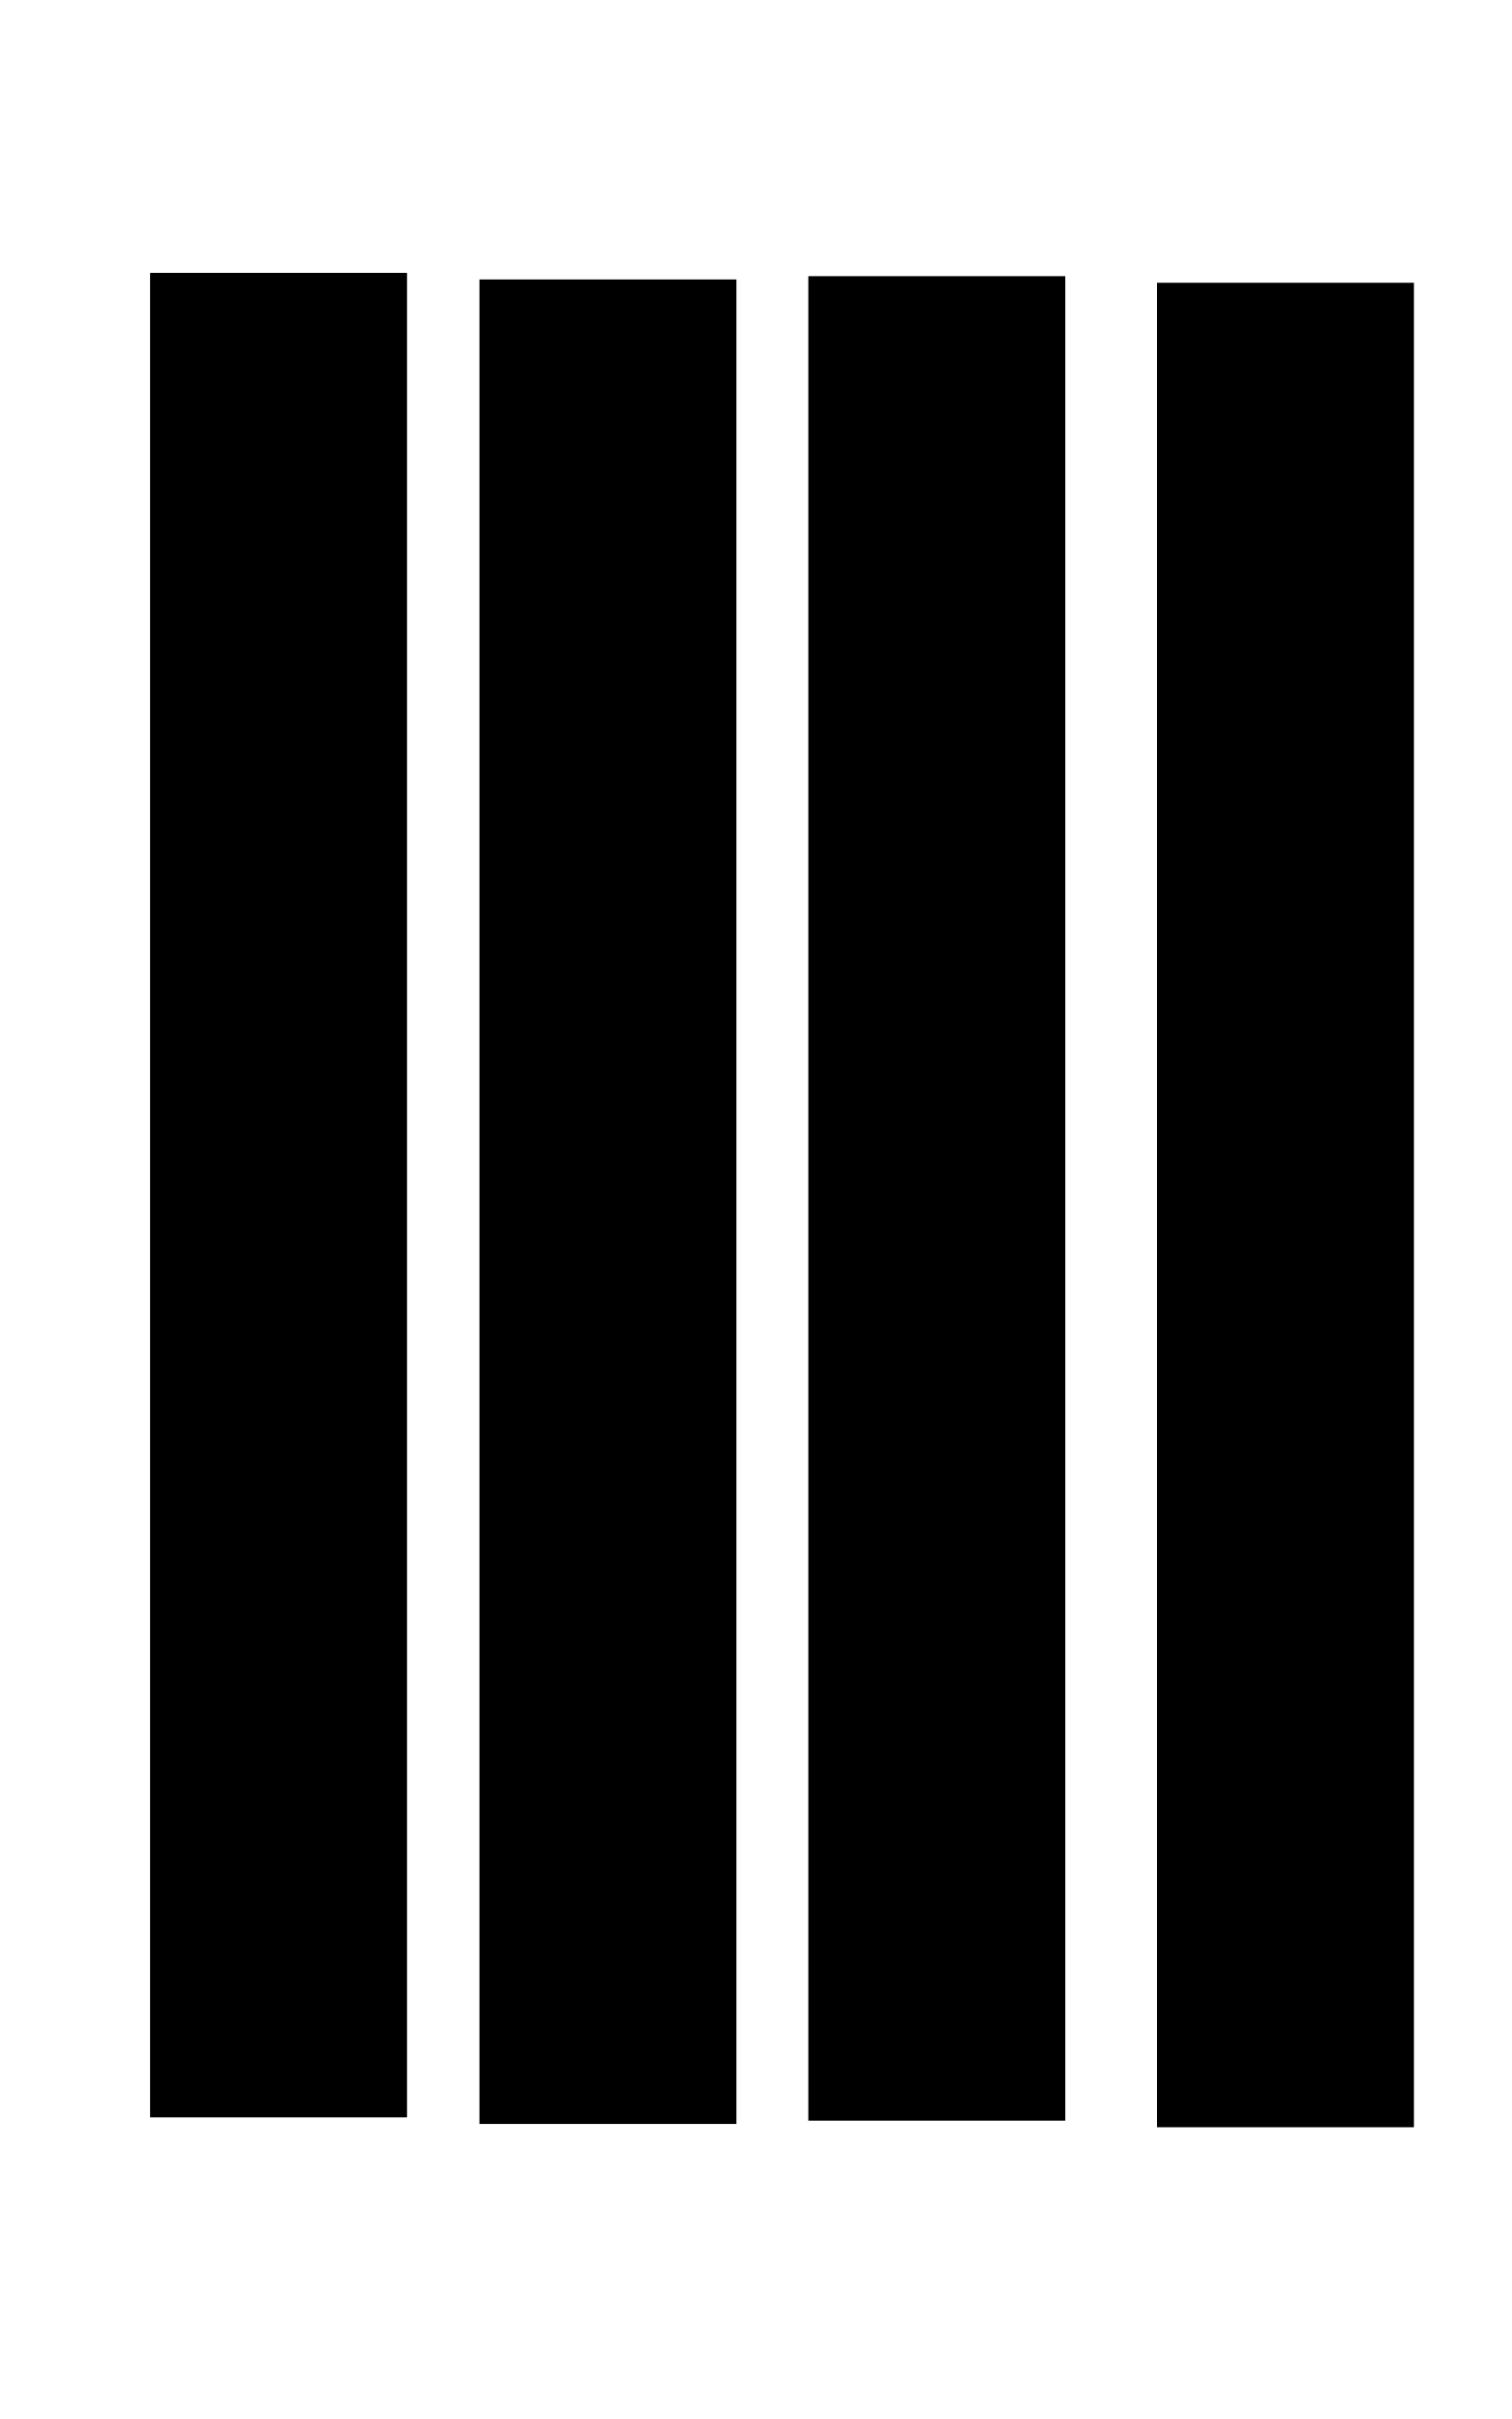
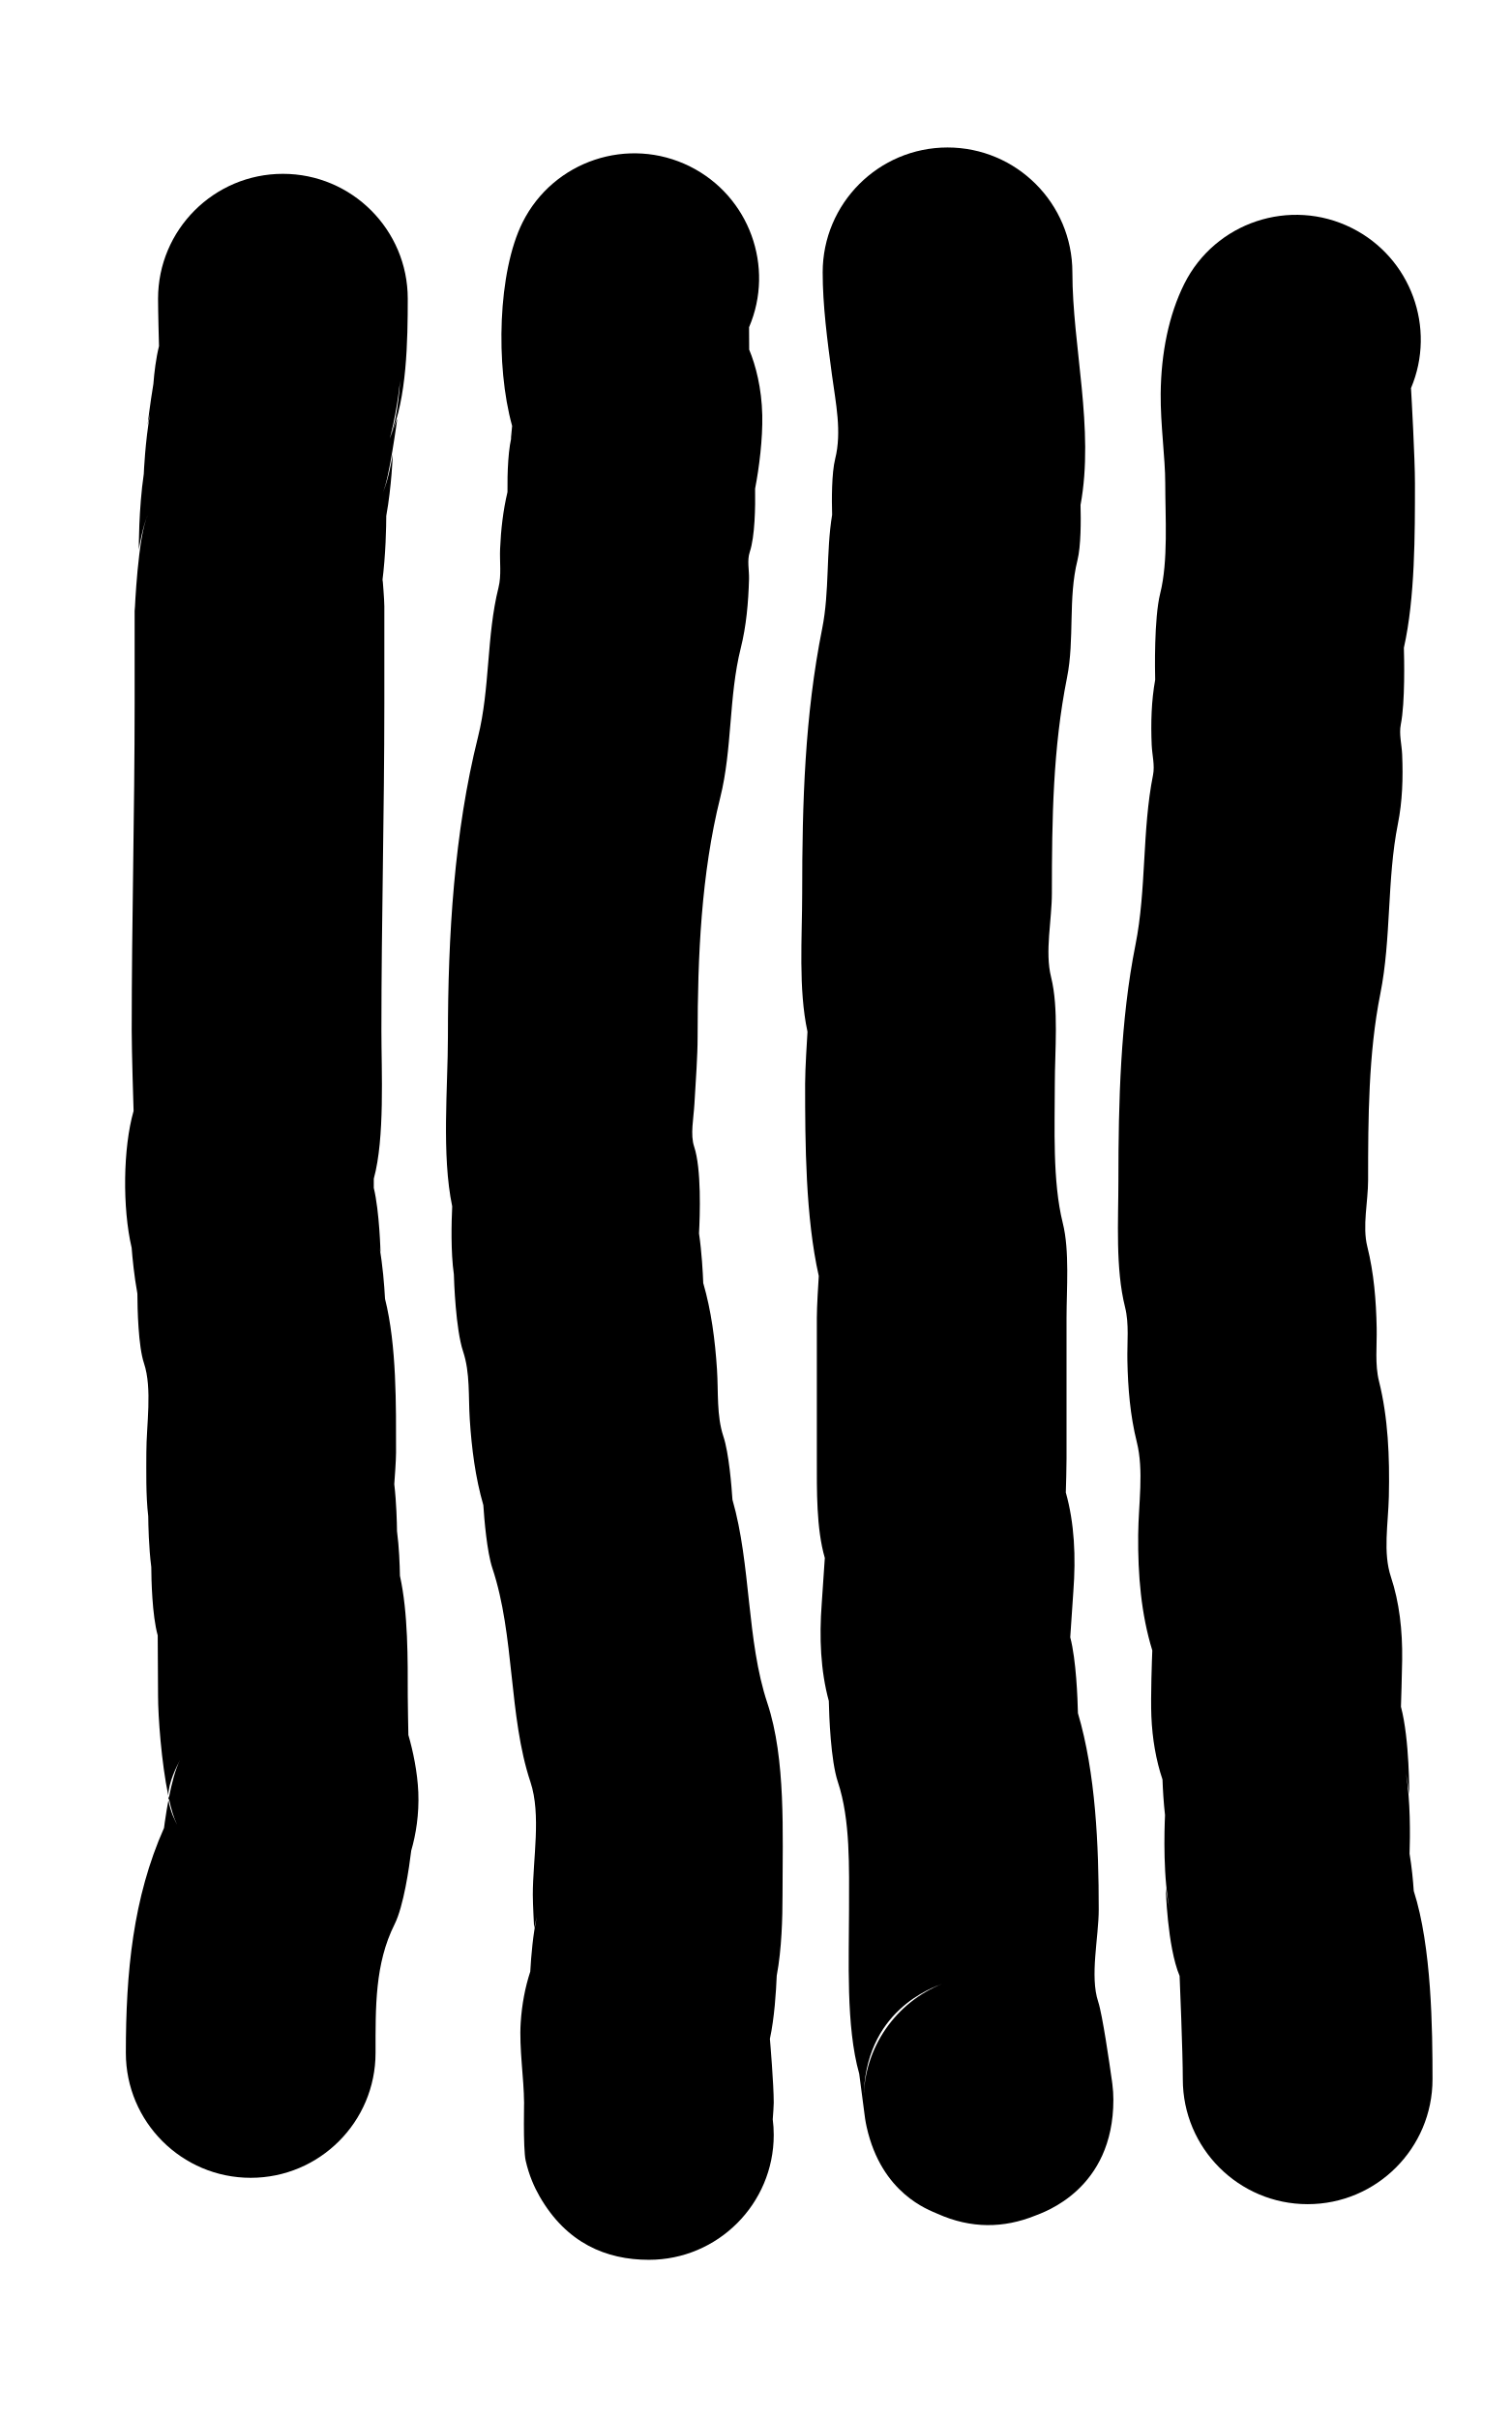
- <svg xmlns="http://www.w3.org/2000/svg" width="100%" height="100%" viewBox="0 0 250 400" version="1.1" xml:space="preserve" style="fill-rule:evenodd;clip-rule:evenodd;">
-   <rect id="Artboard1" x="0" y="0" width="250" height="400" style="fill:none;" />
-   <rect id="path2165" x="81.8" y="48.712" width="37.5" height="300" style="stroke:#000;stroke-width:5px;" />
-   <rect id="path21651" x="27.321" y="47.623" width="37.5" height="300" style="stroke:#000;stroke-width:5px;" />
-   <rect id="path3138" x="136.195" y="48.168" width="37.5" height="300" style="stroke:#000;stroke-width:5px;" />
-   <rect id="path3140" x="193.859" y="49.257" width="37.5" height="300" style="stroke:#000;stroke-width:5px;" />
+ <svg xmlns="http://www.w3.org/2000/svg" width="100%" height="100%" viewBox="0 0 250 400" version="1.1" xml:space="preserve" style="fill-rule:evenodd;clip-rule:evenodd;stroke-linejoin:round;stroke-miterlimit:2;">
+   <path d="M26.299,57.235c-0.504,2.029 -0.78,4.313 -0.929,6.25c-0.537,3.194 -0.963,6.791 -0.963,6.791c0,0 0.164,-0.782 0.414,-1.848c-0.809,4.56 -1.027,9.651 -1.039,9.942c-0.854,5.762 -0.825,12.496 -0.825,12.496c0,0 0.647,-3.983 1.491,-5.67c-1.639,3.278 -2.16,15.801 -2.16,15.801c0,0 -0.02,-0.529 -0.02,-0.755l0,15.981c0,18.27 -0.485,35.934 -0.485,54.237c0,3.394 0.287,12.469 0.312,13.243c-1.75,6.106 -1.863,16.033 -0.322,22.627c0.133,1.71 0.419,4.681 0.948,7.567c0.012,2.586 0.147,8.689 1.091,11.519c1.405,4.218 0.393,10.219 0.393,14.778c0,2.872 -0.104,7.026 0.313,10.54c0.01,1.361 0.085,5.144 0.503,8.387c0.011,2.012 0.133,7.973 1.064,11.308l0.057,9.958c0,3.484 0.556,11.068 1.692,16.531l0.009,0.465l0.028,0.246l-0.304,1.667c-0.105,0.685 -0.21,1.37 -0.316,2.055l-0.12,0.909c-5.135,11.555 -6.316,23.854 -6.316,37.207c0,11.397 9.253,20.65 20.65,20.65c11.397,0 20.65,-9.253 20.65,-20.65c-0,-7.621 -0.121,-14.738 3.147,-21.273c1.505,-3.01 2.414,-9.381 2.754,-12.18c0.767,-2.622 1.323,-6.013 1.17,-9.659c-0.14,-3.317 -0.872,-6.821 -1.642,-9.465c-0.016,-0.845 -0.102,-5.249 -0.102,-6.503c-0,-5.855 0.07,-13.685 -1.294,-19.811c-0.03,-1.799 -0.136,-4.764 -0.485,-7.394c-0.014,-1.384 -0.094,-4.75 -0.452,-7.76c0.055,-0.71 0.294,-3.928 0.294,-5.228c-0,-7.783 0.118,-17.705 -1.824,-25.426c-0.12,-2.225 -0.382,-5.583 -0.919,-8.554c0.113,0.55 0.174,0.909 0.174,0.909c-0,0 -0.161,-6.771 -1.113,-10.692l0.002,-1.529c1.844,-6.713 1.258,-17.789 1.258,-24.442c-0,-18.303 0.485,-35.967 0.485,-54.237l-0,-15.981c-0,-1.044 -0.276,-4.38 -0.276,-4.38l-0.072,0.401c0.588,-4.513 0.662,-9.296 0.666,-10.961c0.88,-4.776 1.087,-10.227 1.087,-10.227c-0,0 -0.724,4.467 -1.648,6.315c1.044,-2.089 2.379,-12.144 2.379,-12.144c-0,0 -0.507,1.393 -1.243,3.265l0.117,-0.423l0.024,-0.097c2.693,-6.045 2.84,-15.772 2.84,-22.596c-0,-11.397 -9.253,-20.65 -20.65,-20.65c-11.397,0 -20.65,9.253 -20.65,20.65c-0,2.13 0.136,7.102 0.157,7.84Zm1.624,240.114c0.458,-2.37 1.075,-4.788 1.852,-6.342c-0.54,1.08 -1.893,3.655 -1.941,5.911l0.072,0.359l0.017,0.072l-0.052,0.28l0.025,0.218c0.303,1.79 1.031,3.155 1.394,3.882c-0.522,-1.044 -0.978,-2.583 -1.367,-4.38Zm-3.688,-77.943c0.068,0.175 0.14,0.336 0.213,0.483l-0.213,-0.483Zm40.382,-147.478c1.301,-3.347 1.55,-8.997 1.55,-8.997c-0,0 -0.358,4.304 -1.55,8.997Z" />
+   <path d="M84.704,70.429l-0.21,2.181c-0,0 0.237,-0.882 0.335,-1.174c-0.809,2.424 -0.925,6.869 -0.893,9.931c-0.729,3.065 -1.084,6.207 -1.221,9.391c-0.092,2.144 0.251,4.342 -0.267,6.413c-2.002,8.01 -1.379,16.655 -3.389,24.697c-3.943,15.77 -4.975,32.912 -4.975,49.561c-0,8.251 -1.071,19.519 0.708,28.052c-0.123,2.623 -0.251,7.563 0.275,11.233c0.029,1.06 0.295,9.062 1.529,12.765c1.179,3.536 0.858,7.43 1.101,11.197c0.315,4.873 0.928,9.657 2.245,14.206c0.149,2.284 0.588,7.707 1.497,10.433c3.712,11.138 2.66,24.446 6.295,35.351c1.809,5.427 0.393,12.736 0.393,18.651c-0,1.556 0.217,5.525 0.217,5.525c-0,0 0.183,-0.858 0.452,-1.902c-0.637,2.848 -0.944,6.423 -1.091,9.08c-0.858,2.616 -1.389,5.443 -1.582,8.424c-0.278,4.311 0.551,9.289 0.551,13.256c-0,-0.233 0.029,-0.967 0.029,-0.967c-0,0 -0.217,8.533 0.244,10.554c0.557,2.441 1.433,4.395 2.308,5.917c4.442,7.723 11.02,10.473 18.069,10.473c11.398,0 20.65,-9.253 20.65,-20.65c-0,-0.873 -0.054,-1.734 -0.166,-2.578c0.082,-1.072 0.166,-2.295 0.166,-2.749c-0,-3.061 -0.593,-10.075 -0.635,-10.566c0.744,-3.419 1.026,-7.823 1.13,-10.444c0.832,-4.418 0.958,-9.579 0.958,-13.373c0,-10.085 0.573,-22.456 -2.512,-31.712c-3.449,-10.347 -2.678,-22.859 -5.77,-33.623c-0.148,-2.26 -0.588,-7.725 -1.494,-10.444c-1.155,-3.465 -0.816,-7.325 -1.064,-11.1c-0.319,-4.864 -0.939,-9.671 -2.272,-14.274c-0.065,-1.686 -0.249,-5.16 -0.701,-8.206c0.163,-3.037 0.418,-10.692 -0.806,-14.362c-0.659,-1.979 -0.094,-4.581 0.05,-7.095c0.225,-3.924 0.526,-7.774 0.526,-11.072c0,-13.277 0.598,-26.968 3.741,-39.544c2.011,-8.042 1.388,-16.688 3.39,-24.697c0.93,-3.718 1.262,-7.555 1.371,-11.419c0.043,-1.516 -0.352,-3.067 0.123,-4.493c0.858,-2.573 0.936,-7.422 0.884,-10.479c0.672,-3.454 1.272,-8.244 1.184,-12.171c-0.1,-4.417 -1.074,-8.201 -2.165,-10.81l-0.018,-3.709c4.264,-9.962 0.064,-21.662 -9.756,-26.572c-10.194,-5.097 -22.608,-0.959 -27.705,9.235c-4.089,8.178 -4.503,23.648 -1.729,33.659Zm41.79,269.537l-0.215,0.504c0.071,-0.144 0.144,-0.315 0.215,-0.504Z" />
+   <path d="M137.63,85.13c-1.018,6.171 -0.414,12.659 -1.644,18.811c-2.871,14.354 -3.307,28.66 -3.307,43.759c0,7.29 -0.658,15.809 0.878,22.907c-0.07,1.073 -0.393,6.227 -0.393,8.57c0,9.869 0.064,22.083 2.259,31.823c-0.08,1.207 -0.322,5.104 -0.322,6.918l0,23.244c0,5.257 -0.095,11.593 1.321,16.455l-0.513,7.575c-0.419,5.588 -0.195,11.048 1.174,16.08c0.051,2.492 0.311,9.832 1.499,13.394c2.095,6.286 1.845,14.204 1.845,21.072c0,8.139 -0.538,19.328 1.683,27.167l0.853,6.513c0.16,1.379 0.354,2.175 0.386,2.318c2.473,11.026 10.266,13.68 11.692,14.321c5.6,2.514 10.982,2.391 16.122,0.336c1.431,-0.572 12.986,-4.334 12.986,-19.178c0,-0.867 -0.054,-1.722 -0.164,-2.561l0.003,0.002l-0.031,-0.218l-0.046,-0.366l-0.023,-0.124c-0.347,-2.493 -1.544,-10.824 -2.252,-12.948c-1.409,-4.228 0.091,-10.668 0.091,-15.262c0,-10.552 -0.502,-22.541 -3.44,-32.449c-0.052,-2.38 -0.288,-8.84 -1.272,-12.548l0.515,-7.603c0.426,-5.685 0.187,-11.24 -1.248,-16.346c0.034,-1.114 0.119,-4.107 0.119,-5.63l0,-23.244c0,-4.735 0.526,-11.091 -0.617,-15.662c-1.73,-6.919 -1.32,-15.904 -1.32,-23.079c0,-5.349 0.67,-12.45 -0.617,-17.599c-1.057,-4.228 0.132,-9.451 0.132,-13.878c0,-12.3 0.166,-23.967 2.505,-35.66c1.269,-6.348 0.154,-13.113 1.721,-19.38c0.59,-2.358 0.582,-6.629 0.512,-9.151c2.325,-12.605 -1.348,-26.213 -1.348,-38.473c0,-11.397 -9.253,-20.65 -20.65,-20.65c-11.397,0 -20.65,9.253 -20.65,20.65c0,5.462 0.756,11.181 1.534,16.959c0.627,4.66 1.655,9.388 0.535,13.868c-0.598,2.395 -0.58,6.762 -0.508,9.267Zm18.204,242.913c-1.431,0.572 -12.985,4.332 -12.985,19.172c0,-8.687 5.377,-16.13 12.985,-19.172Z" />
+   <path d="M191.063,112.408c-0.632,3.506 -0.732,7.122 -0.577,10.769c0.071,1.677 0.543,3.369 0.221,4.977c-1.829,9.148 -1.074,18.929 -2.905,28.087c-2.486,12.428 -2.822,26.05 -2.822,38.916c-0,6.753 -0.511,14.543 1.1,20.989c0.701,2.802 0.328,5.824 0.385,8.791c0.088,4.596 0.466,9.138 1.552,13.485c1.201,4.801 0.283,10.179 0.234,15.375c-0.063,6.648 0.49,13.128 2.336,19.116c-0.052,1.285 -0.29,7.654 -0.153,10.912c0.156,3.691 0.753,7.199 1.84,10.438c0.058,1.694 0.18,3.791 0.417,5.878c-0.117,2.549 -0.353,10.727 0.853,15.896c-0.479,-1.934 -0.73,-3.907 -0.73,-3.907c-0,0 0.233,9.694 2.289,14.606c0.02,0.474 0.53,12.682 0.53,17.09c-0,11.397 9.253,20.65 20.65,20.65c11.397,0 20.65,-9.253 20.65,-20.65c-0,-8.205 -0.132,-21.902 -3.103,-31.145c-0.113,-1.702 -0.322,-3.935 -0.691,-6.15c0.098,-2.94 0.158,-8.788 -0.591,-13.268c0.35,1.832 0.53,3.455 0.53,3.455c-0,0 0.084,-9.026 -1.366,-14.498c0.022,-0.683 0.169,-5.323 0.202,-7.754c0.066,-4.885 -0.476,-9.556 -1.852,-13.684c-1.355,-4.066 -0.455,-8.74 -0.351,-13.322c0.148,-6.556 -0.122,-13.034 -1.627,-19.054c-0.701,-2.807 -0.33,-5.832 -0.386,-8.798c-0.088,-4.597 -0.465,-9.137 -1.551,-13.478c-0.841,-3.366 0.133,-7.447 0.133,-10.973c-0,-10.183 0.052,-20.979 2.02,-30.817c1.831,-9.157 1.076,-18.939 2.905,-28.087c0.747,-3.732 0.872,-7.593 0.707,-11.489c-0.071,-1.678 -0.544,-3.369 -0.222,-4.976c0.729,-3.645 0.558,-11.035 0.508,-12.674c1.857,-8.257 1.83,-18.84 1.83,-27.211c-0,-4.165 -0.559,-14.109 -0.652,-15.722c4.198,-9.942 -0.007,-21.583 -9.795,-26.477c-10.194,-5.097 -22.608,-0.958 -27.705,9.235c-2.56,5.121 -3.837,11.433 -3.902,18.16c-0.049,5.112 0.754,10.593 0.754,14.804c-0,5.624 0.516,12.827 -0.837,18.236c-1.033,4.133 -0.863,12.895 -0.828,14.269Zm2.669,204.368l0.039,0.123l-0.054,-0.184l0.015,0.061Zm0.447,-9.808c0.076,0.209 0.159,0.401 0.245,0.572l-0.245,-0.572Zm37.395,-6.282c-0.068,-0.173 -0.138,-0.333 -0.211,-0.478l0.211,0.478Z" />
</svg>
